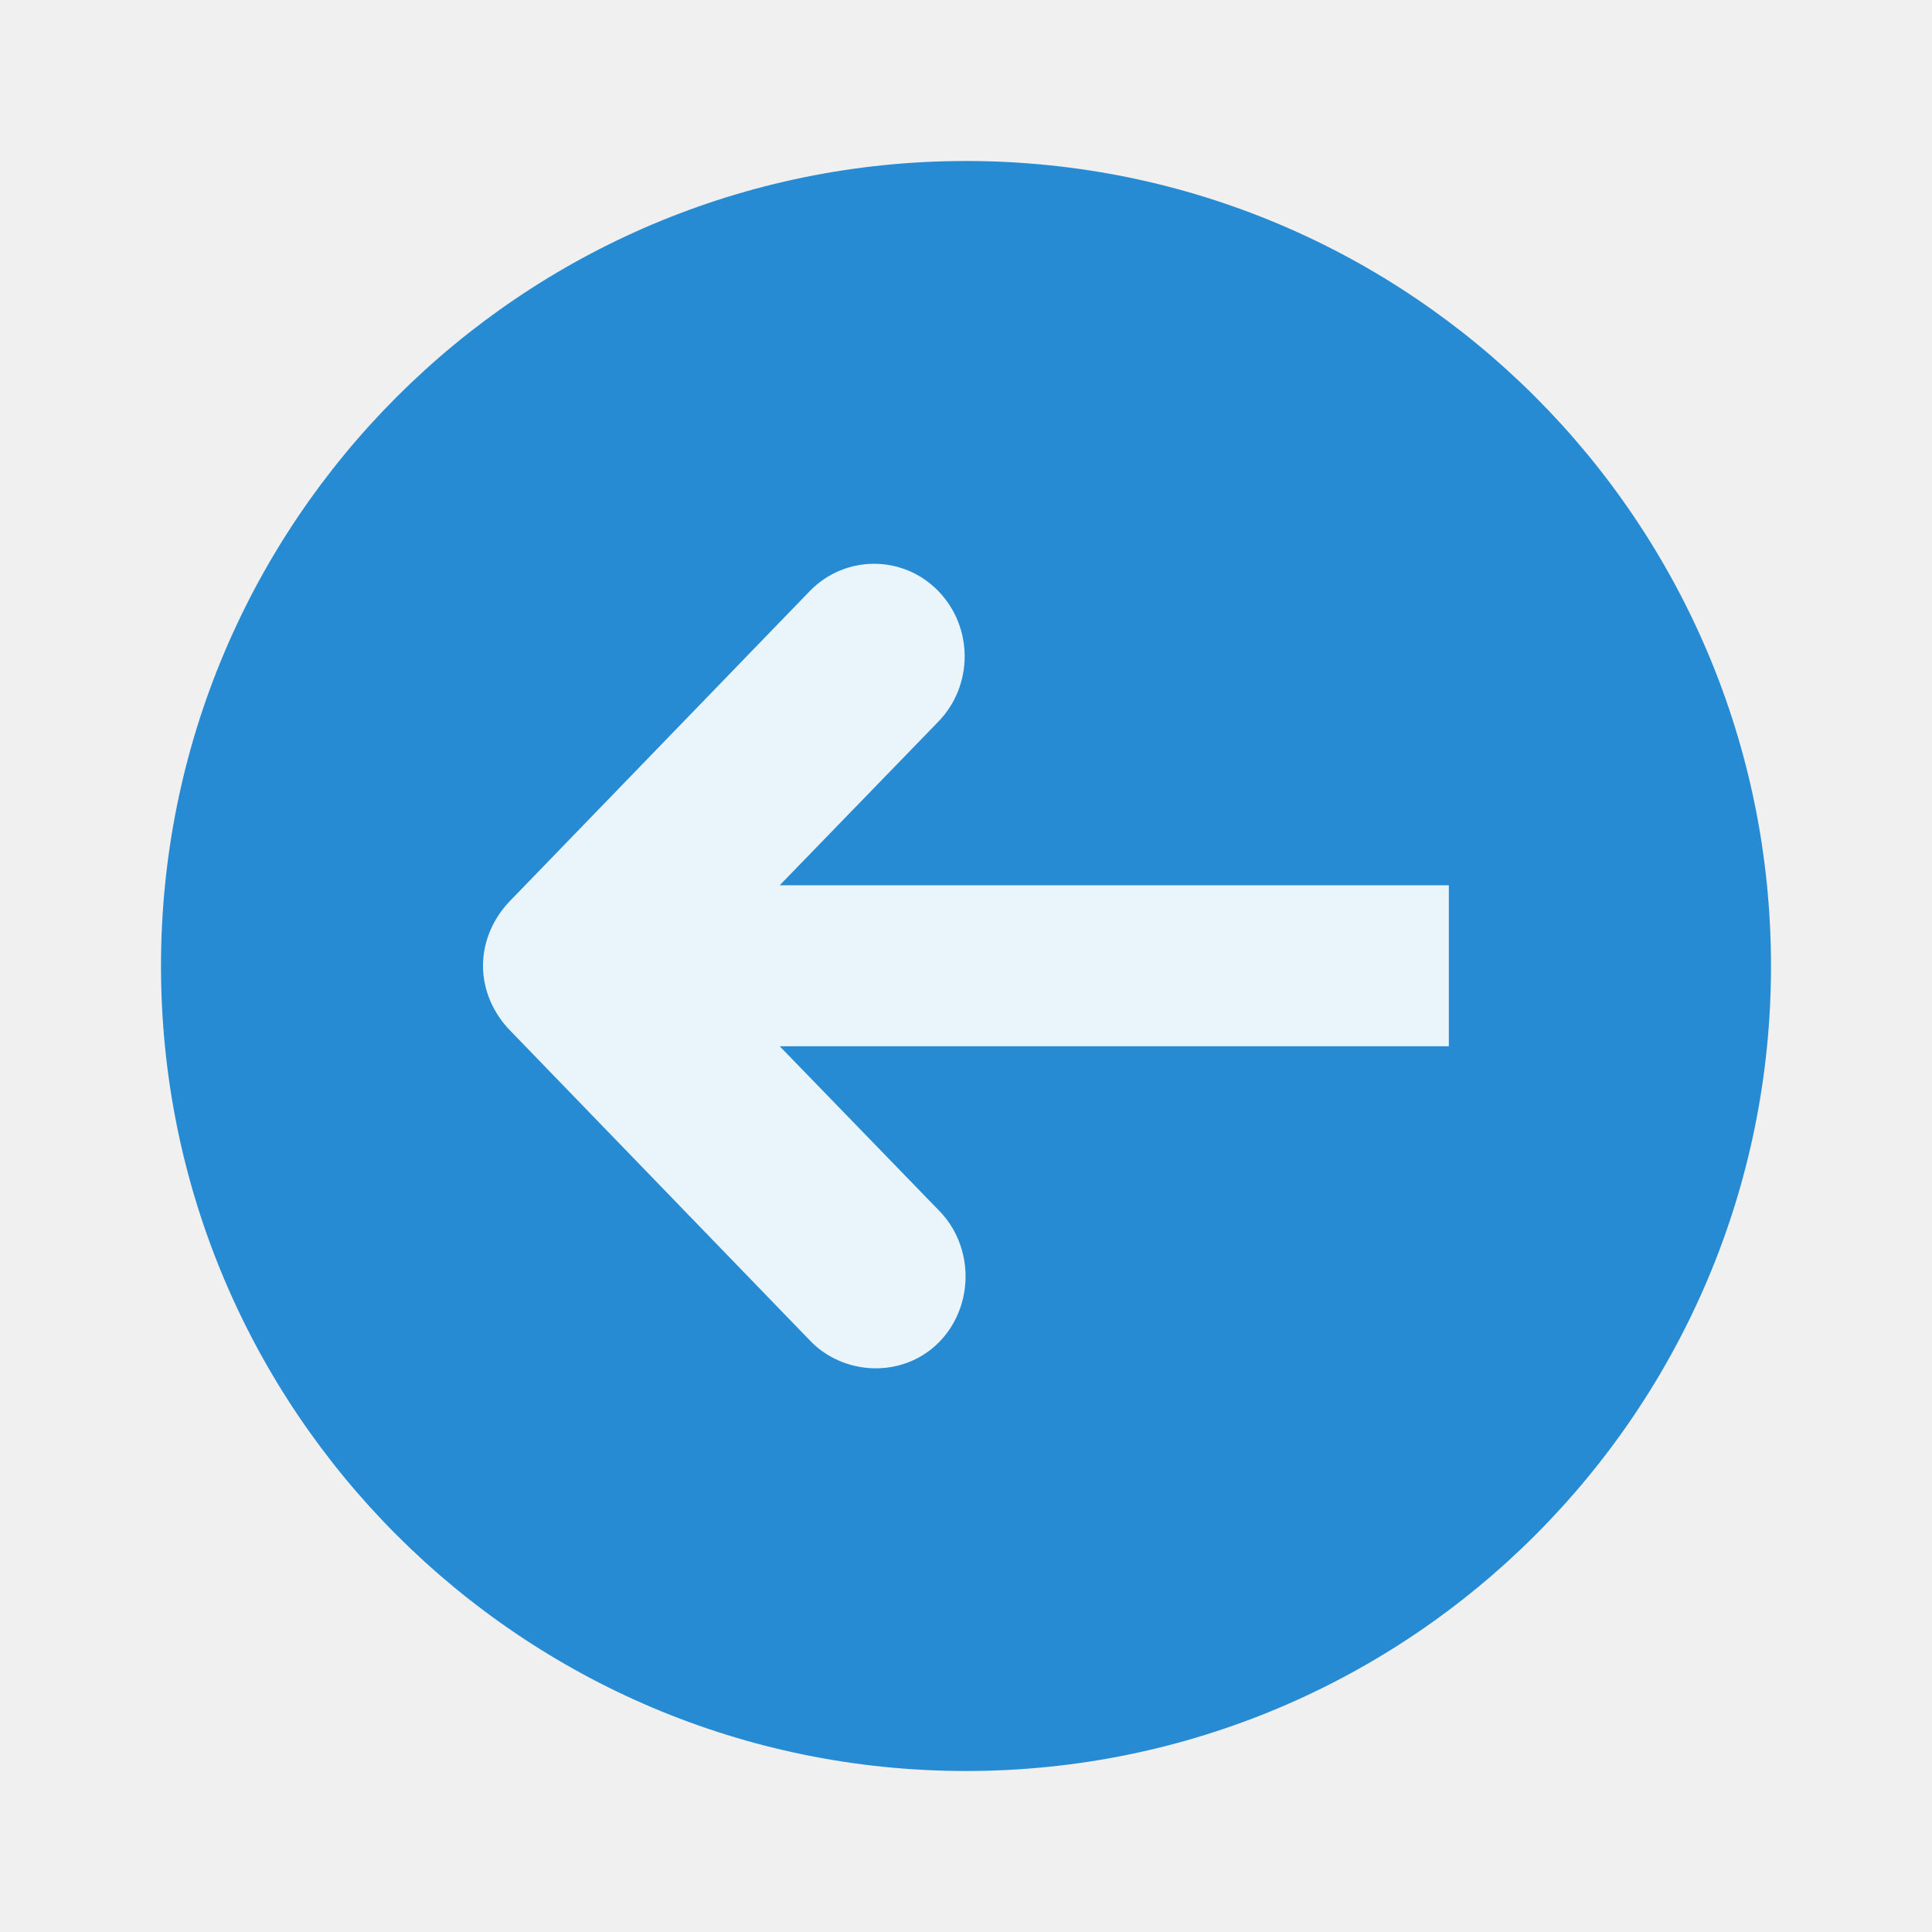
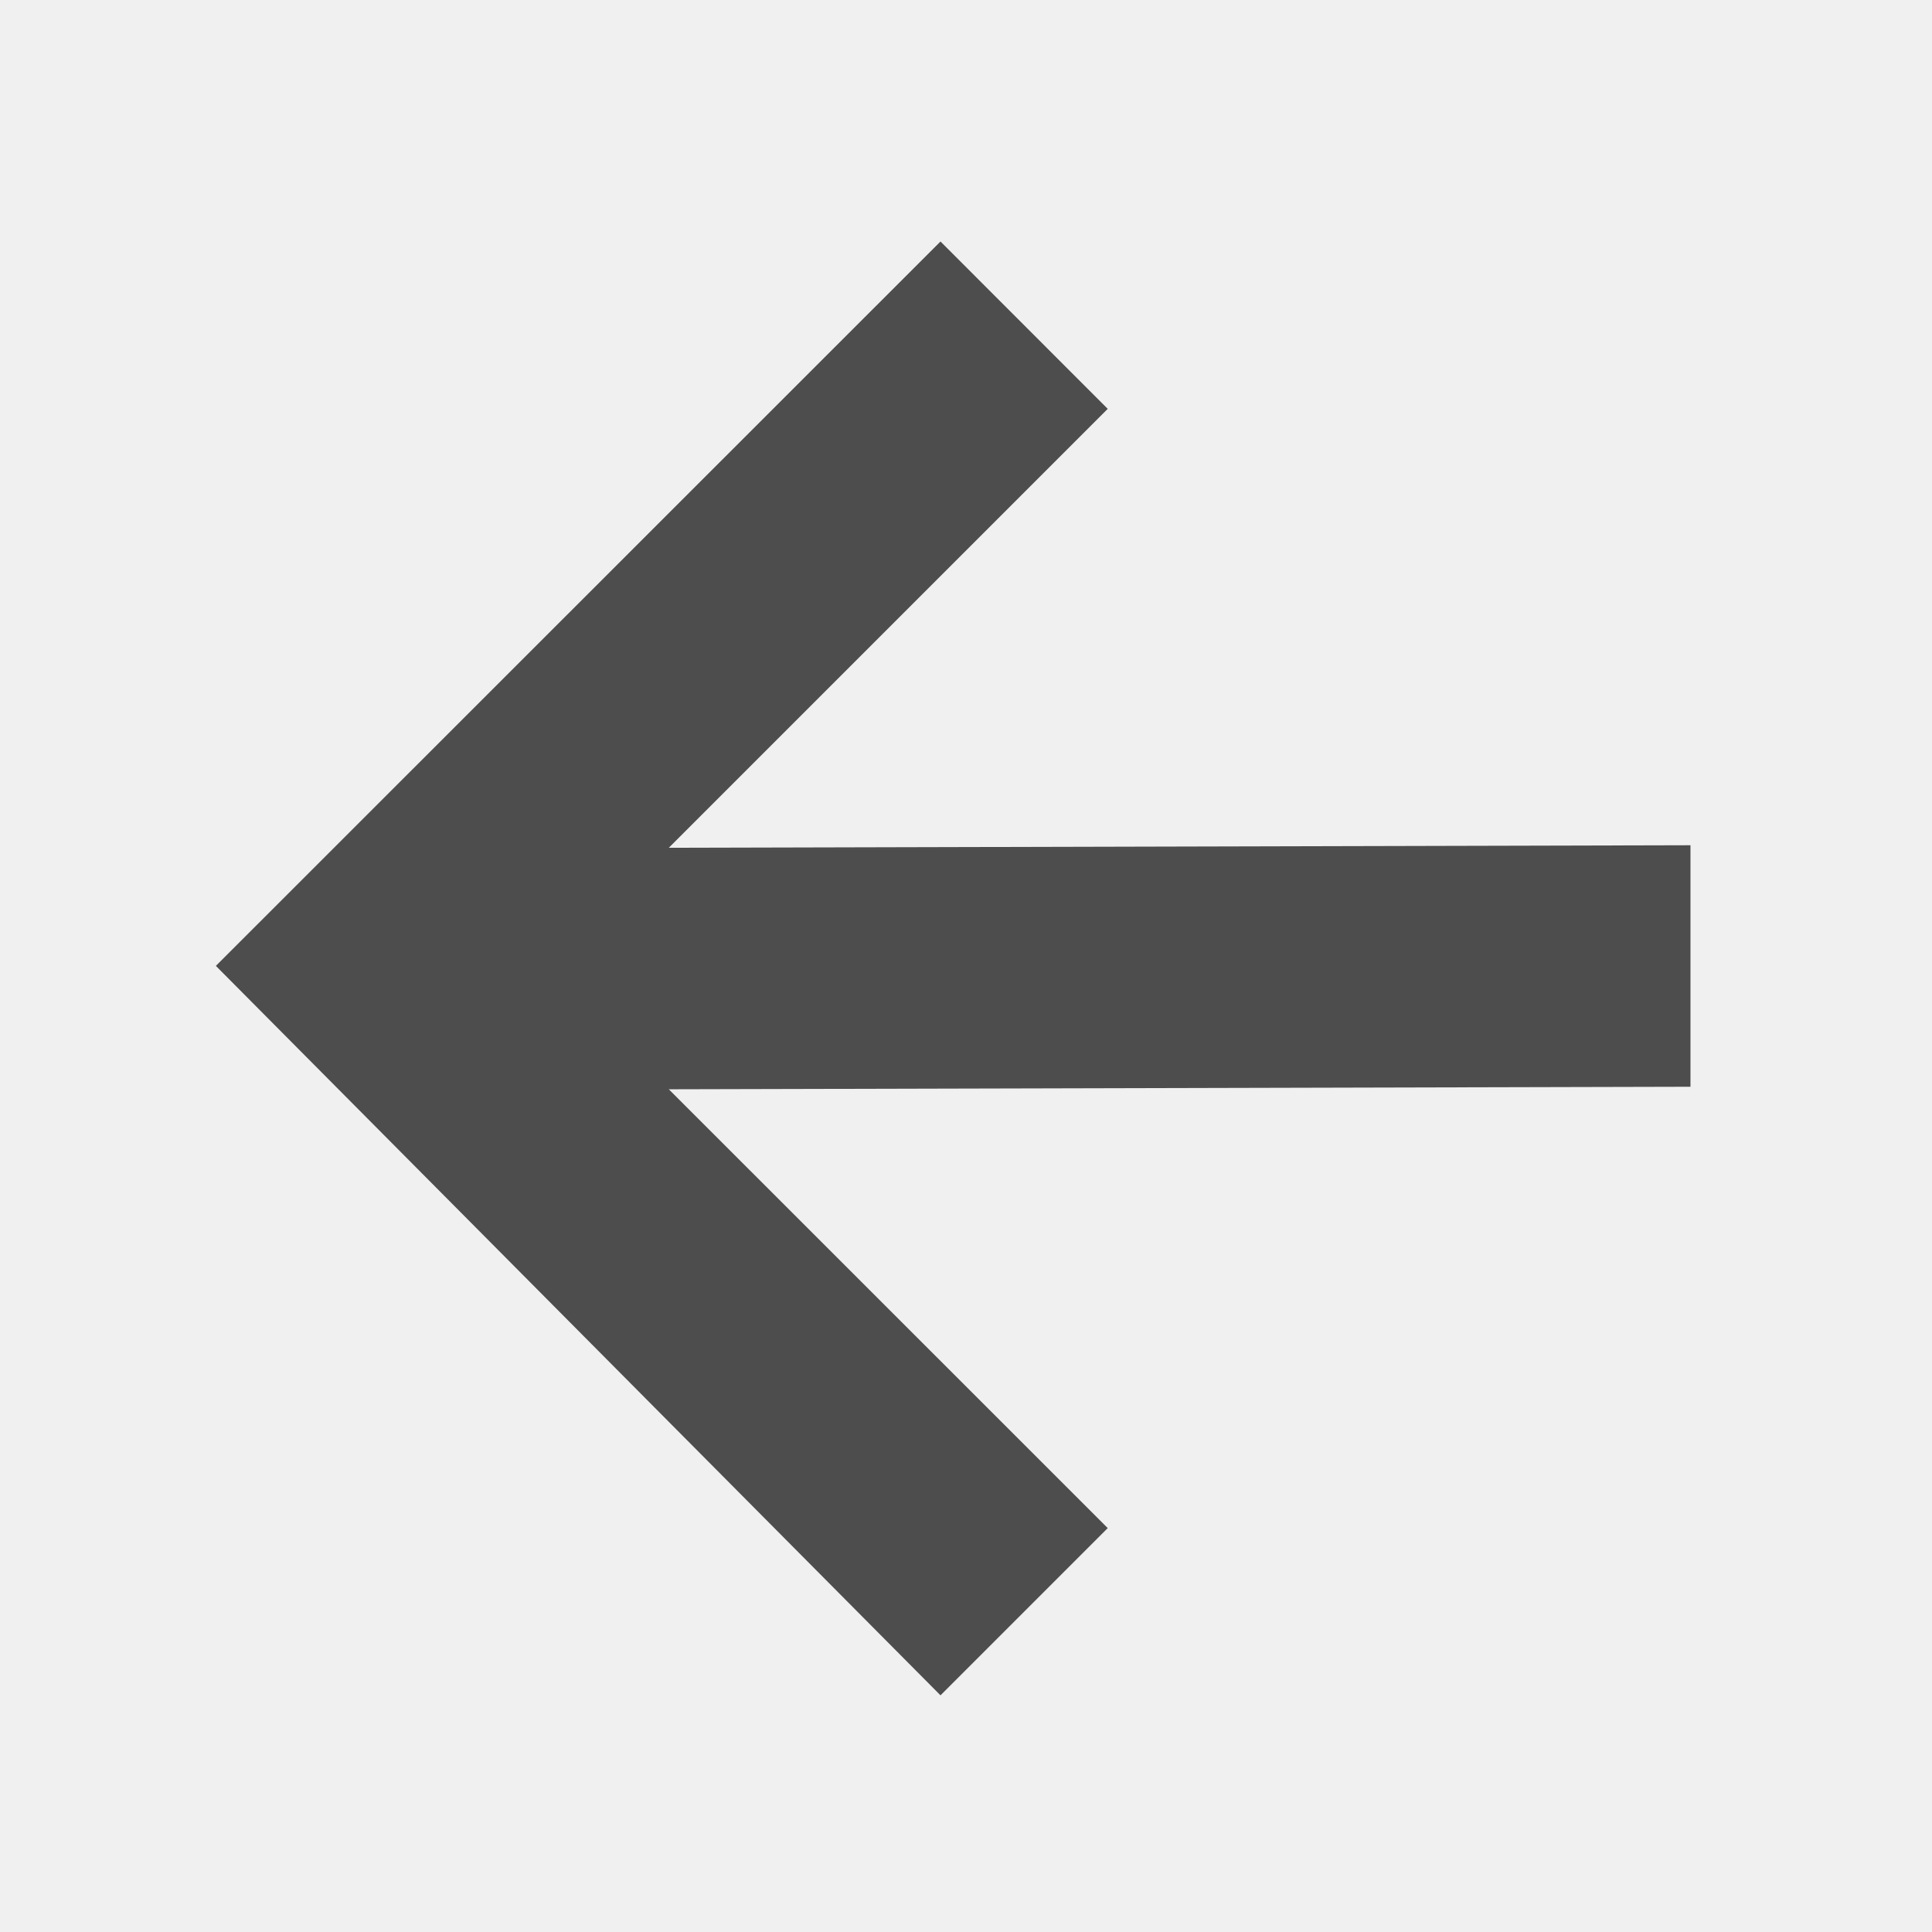
- <svg xmlns="http://www.w3.org/2000/svg" width="24" height="24" viewBox="0 0 24 24">
-   <g transform="matrix(-1 0 0 -1 23 23)">
-     <path style="fill:#268bd2;fill-rule:evenodd" d="M 21,11 C 21,5.478 16.522,1 11,1 5.478,1 1,5.478 1,11 c 0,5.522 4.478,10 10,10 5.522,0 10,-4.478 10,-10 z" />
-     <path style="fill:#fff;fill-opacity:.9" d="m 17,11.003 c 0,-0.306 -0.13,-0.596 -0.344,-0.812 L 12.938,6.347 c -0.202,-0.213 -0.489,-0.335 -0.781,-0.344 -0.465,-0.015 -0.881,0.249 -1.062,0.688 -0.181,0.438 -0.083,0.951 0.25,1.281 l 1.969,2.031 -8.312,0 0,2 8.312,0 -1.969,2.031 c -0.438,0.45 -0.438,1.175 0,1.625 0.438,0.45 1.155,0.45 1.594,0 l 3.719,-3.844 C 16.87,11.6 17,11.309 17,11.003 z" />
+ <svg xmlns="http://www.w3.org/2000/svg" xmlns:ns1="http://www.openswatchbook.org/uri/2009/osb" height="16" version="1.1" width="16" enable-background="new">
+   <defs id="defs7386">
+     <linearGradient id="linearGradient5606" ns1:paint="solid">
+       <stop id="stop5608" />
+     </linearGradient>
+     <filter color-interpolation-filters="sRGB" id="filter7554">
+       <feBlend id="feBlend7556" in2="BackgroundImage" mode="darken" />
+     </filter>
+   </defs>
+   <g id="layer12" transform="translate(-281.0002,-29)">
+     <style id="current-color-scheme" type="text/css">.ColorScheme-Text { color:#4d4d4d; }</style>
+     <path class="ColorScheme-Text" d="m 288.789,31 1.385,1.386 -3.635,3.635 8.461,-0.021 0,2 -8.461,0.021 3.635,3.634 -1.385,1.385 -6.001,-6.041 z" id="path4765" fill="currentColor" />
  </g>
</svg>
